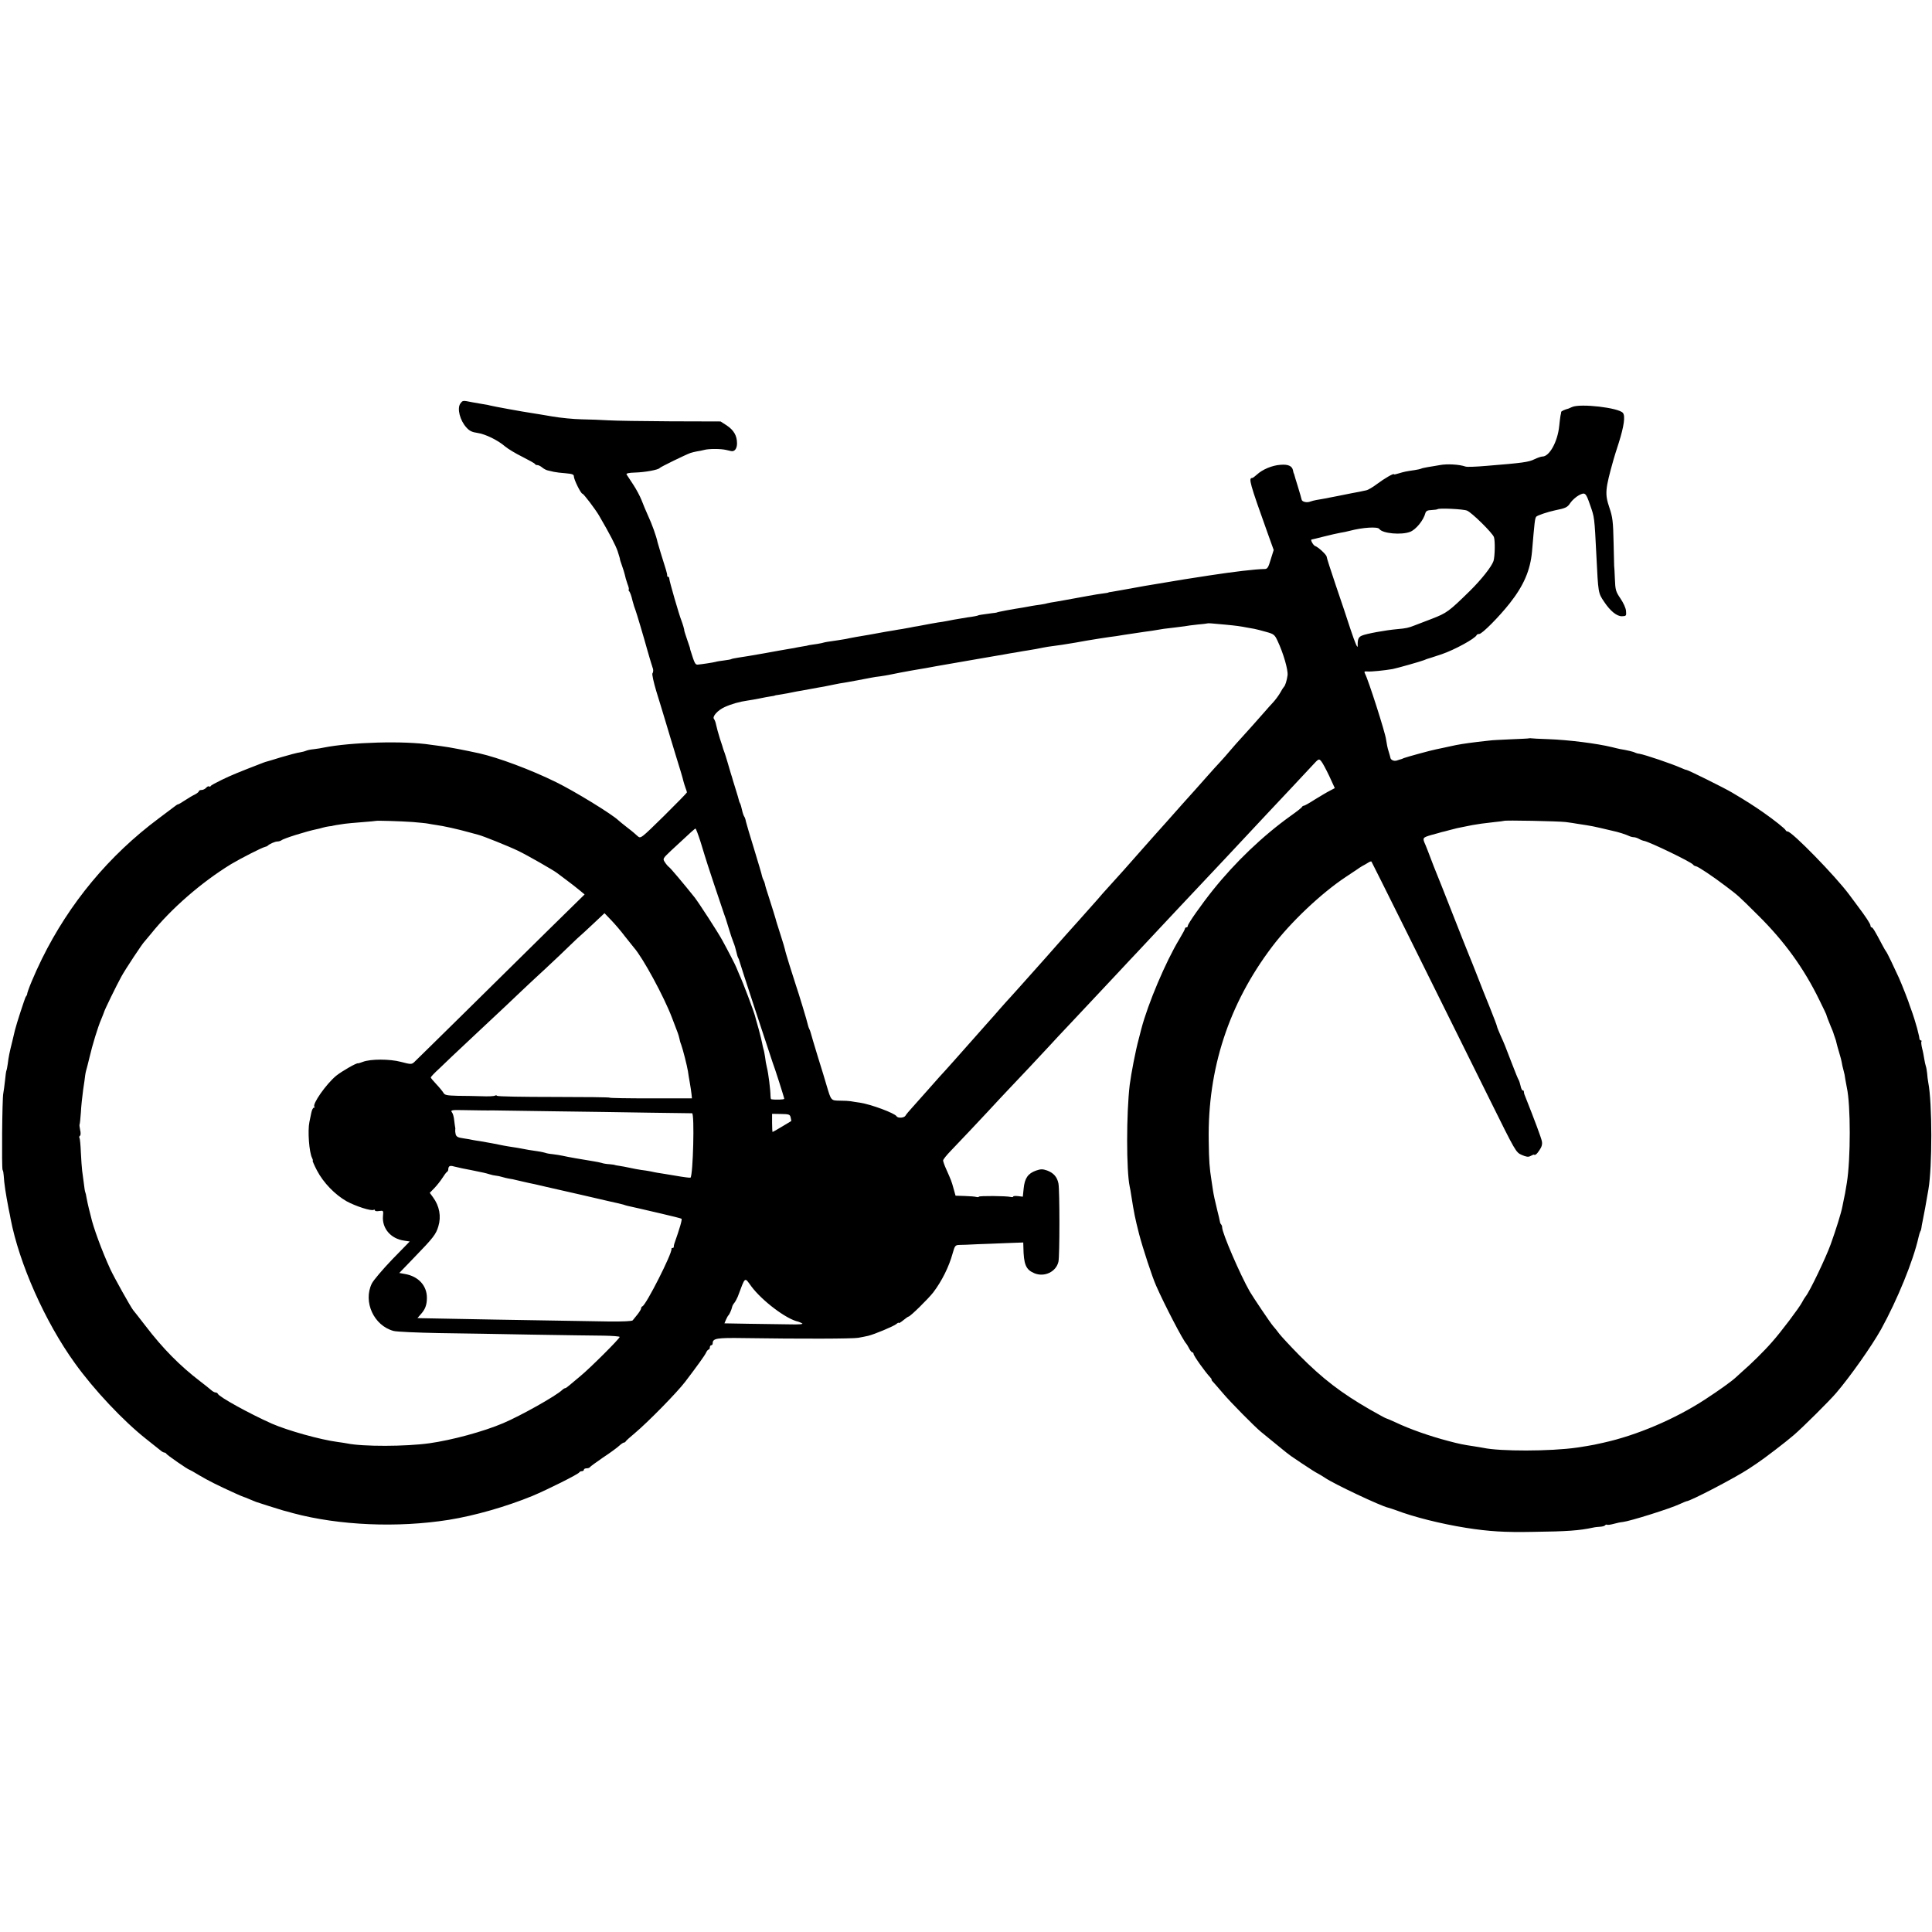
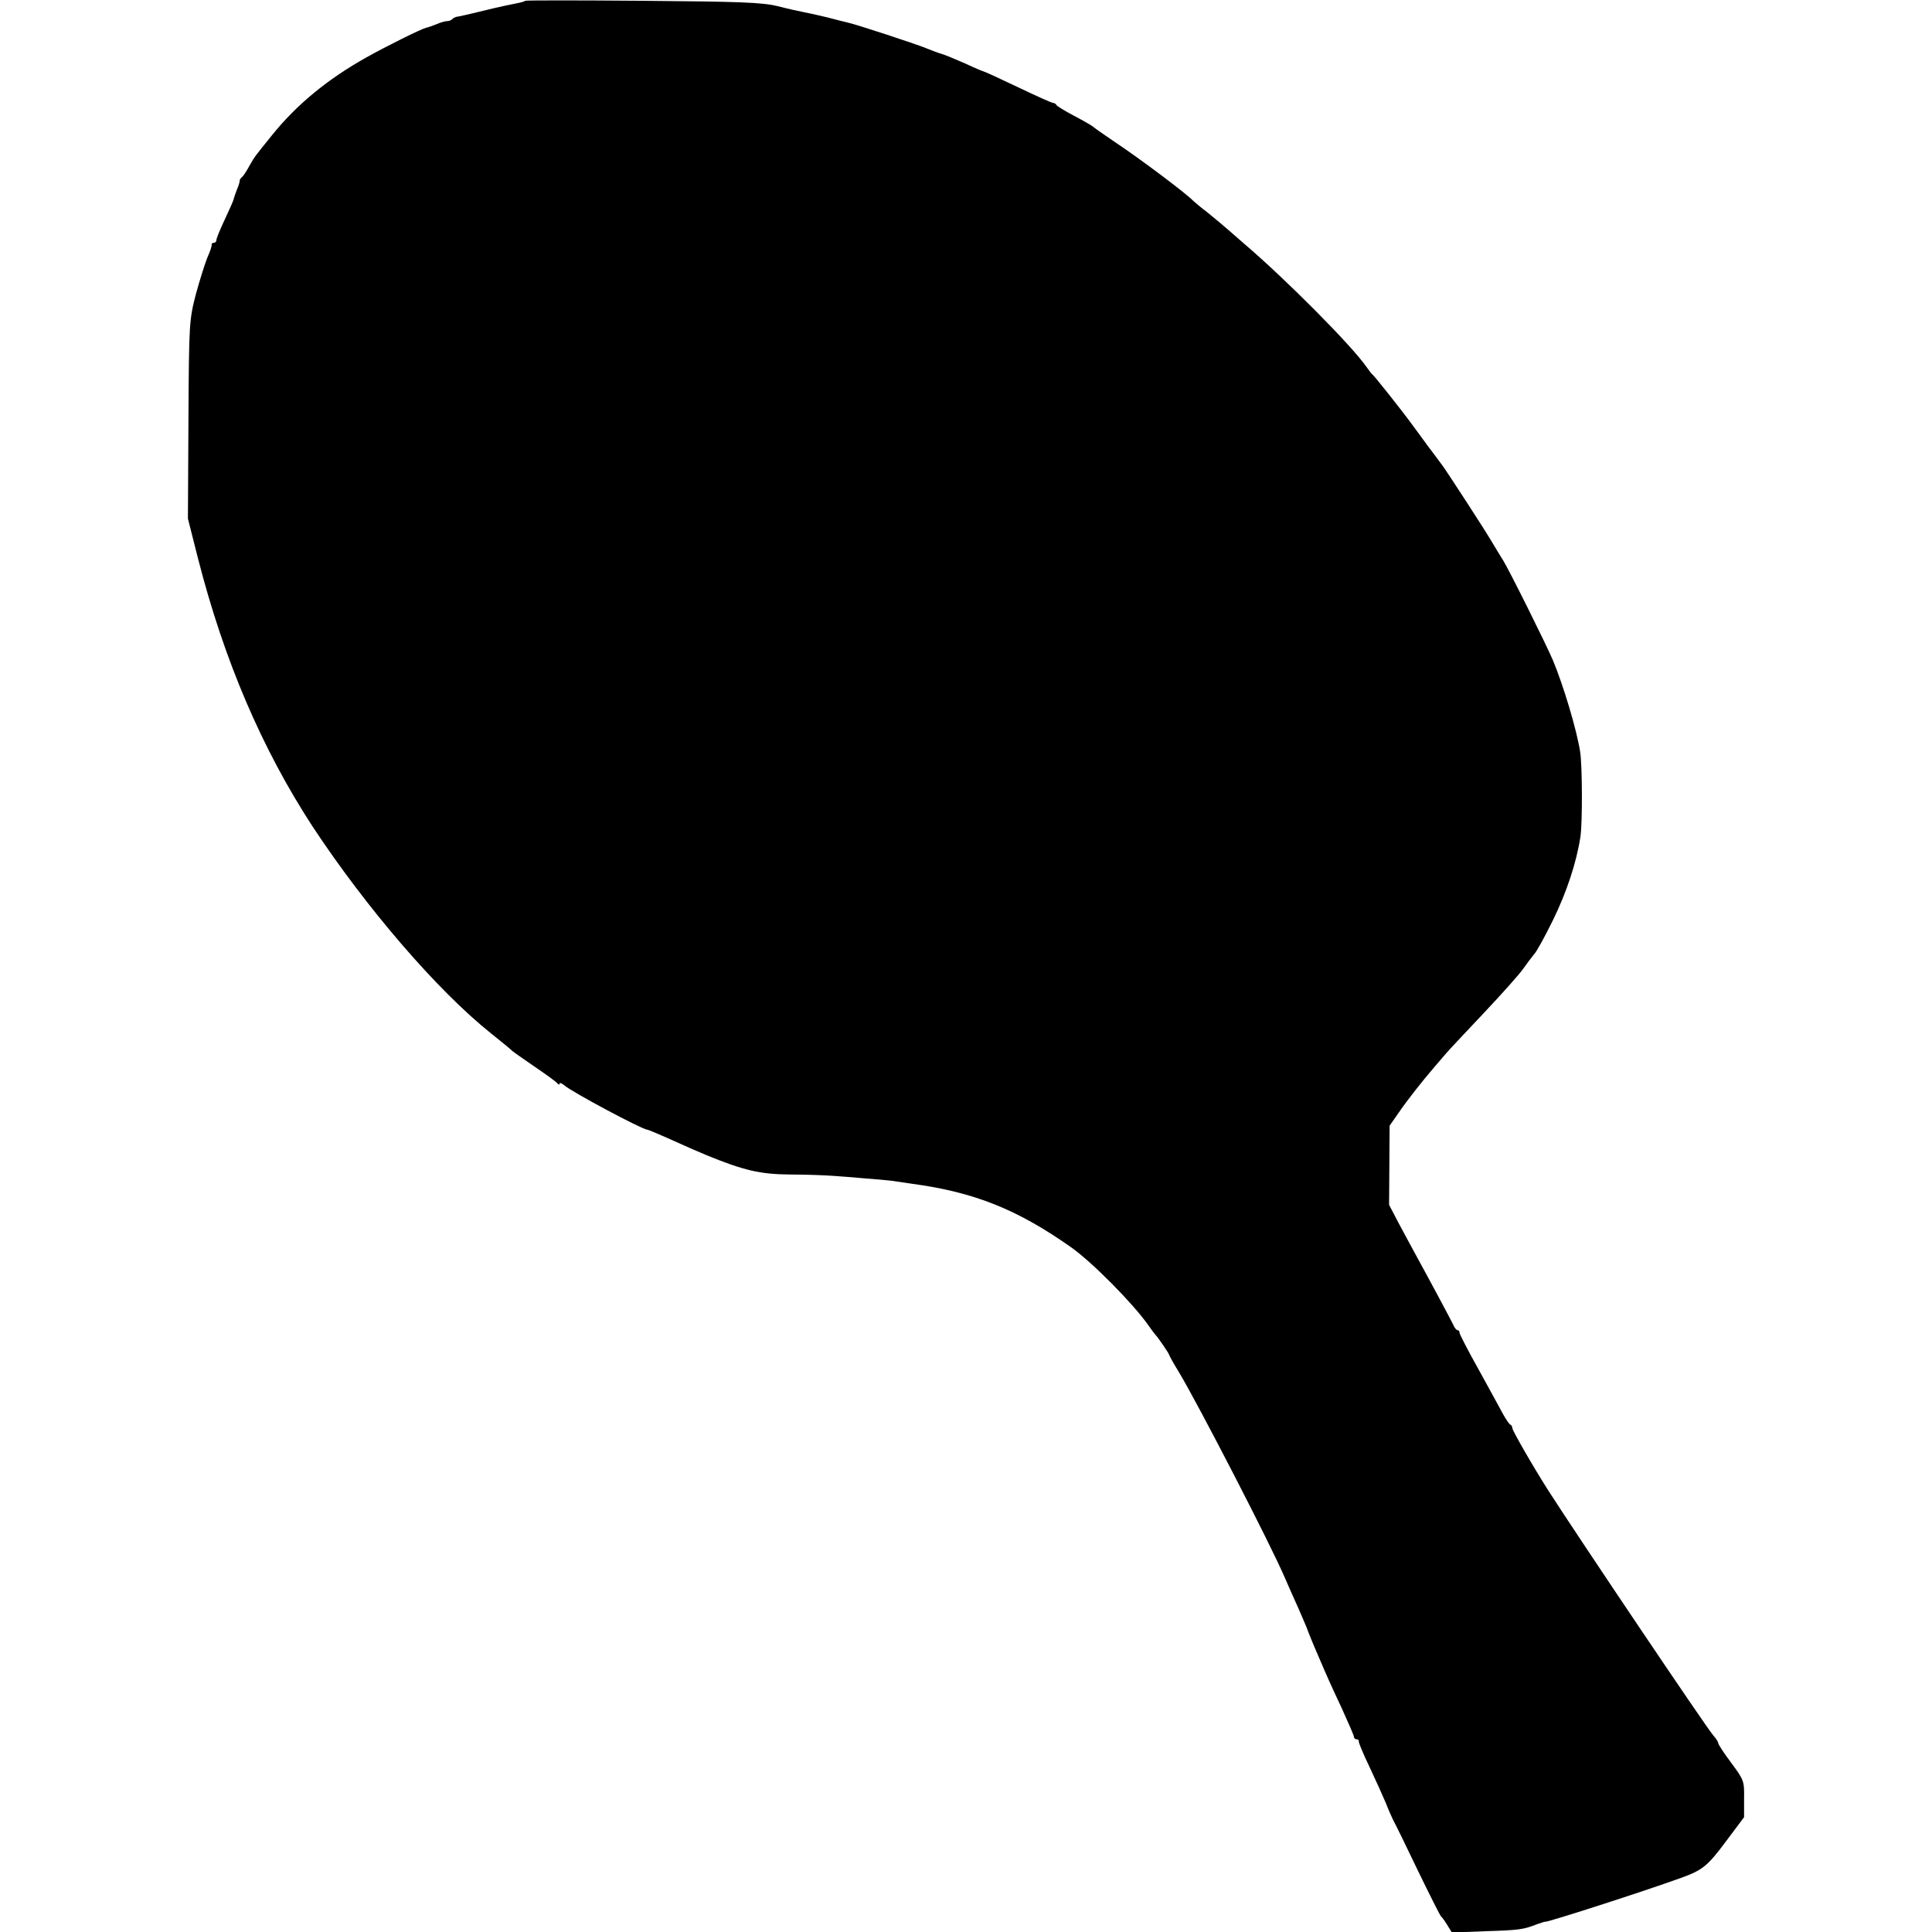
- <svg xmlns="http://www.w3.org/2000/svg" version="1" width="1800" height="1800" viewBox="0 0 1350 1350">
-   <path d="M321.6 282.1c-2.3 3.4-.2 11.7 4.3 16.6 2.1 2.4 4 3.3 7.7 3.8 5.5.8 14.2 5 19.4 9.5 1.9 1.6 7.3 4.9 12 7.2 4.7 2.4 8.7 4.6 8.8 5 .2.5 1 .8 1.8.8.7 0 2.3.8 3.3 1.7 1.1.9 2.8 1.8 3.8 2 1 .2 2.9.7 4.3 1 1.4.3 5.1.8 8.3 1 4.5.4 5.7.8 5.7 2.2 0 2.2 4.9 12.1 6 12.1.8 0 8.9 10.7 11.5 15.1 7.7 13.2 11.6 20.8 13.1 25.1.9 2.9 1.7 5.4 1.6 5.5-.1.2.6 2.2 1.4 4.5.9 2.4 1.7 5.2 2 6.4.2 1.2 1 4 1.8 6.3.9 2.2 1.3 4.1.9 4.1-.3 0-.1.6.4 1.2.6.7 1.6 3.5 2.2 6.3.7 2.7 1.7 5.9 2.2 7 .6 1.5 6 19.6 8.3 28 .1.5.9 3 1.6 5.5.8 2.5 1.4 4.8 1.6 5.2.1.5.3 1 .4 1.3.6 1.2.6 3.1-.1 4-.4.6.8 6.2 2.7 12.5 2 6.3 4.8 15.8 6.4 21 1.5 5.2 4.9 16.2 7.4 24.5 2.6 8.2 4.9 16 5.1 17.2.3 1.2 1 3.4 1.5 4.8.6 1.5 1 2.9 1 3.2 0 .3-7.3 7.8-16.1 16.5-16 15.7-16.2 15.9-18.3 14.1-1.1-1-2.3-2-2.6-2.3-.3-.3-2.5-2.1-5-4s-5.1-4.1-5.9-4.8c-4.6-4.4-30.9-20.5-43.6-26.7-17.7-8.7-40-17-53.6-20.1-10.1-2.2-20.3-4.2-26.4-5-2.2-.3-5.6-.7-7.5-1-18.5-2.9-55.8-1.8-74.9 2-1.2.3-4.3.8-6.8 1.1-2.4.2-4.9.8-5.4 1.1-.6.3-2.5.8-4.2 1.1-1.8.2-7.7 1.8-13.2 3.4-5.5 1.7-10.4 3.2-11 3.3-.5.2-1.9.6-3 1.1-16.3 6.3-21.1 8.3-27.5 11.4-4.1 2-7.7 3.9-7.8 4.4-.2.4-.7.5-1.2.2-.4-.3-1.3.2-2 1s-2.1 1.5-3.1 1.5c-1.1 0-1.9.4-1.9.8 0 .5-1.2 1.5-2.7 2.3-1.6.7-4.7 2.6-7 4.1-2.3 1.5-4.4 2.8-4.8 2.8-.3 0-1.1.4-1.8 1-.7.5-5.9 4.5-11.7 8.8-34.9 26-62.5 59.3-81.7 98.2-5.2 10.6-10.4 23-10.4 25-.1.3-.4.9-.9 1.5-.6.9-6.5 18.9-7.6 23.5-.2.8-1 4.2-1.8 7.6-2 7.9-2.6 11-3.2 15.9-.3 2.1-.7 4.2-.9 4.5-.2.4-.7 3.5-1 7.1-.4 3.5-.9 7.5-1.2 8.9-.8 3.4-1.2 52.3-.5 53.5.4.5.7 2.3.8 4 .3 5.4 1.4 12.6 3.4 23 .6 2.7 1.2 5.9 1.4 7.1 6 31.3 24.1 72.1 44.9 100.9 13.4 18.7 33.9 40.4 49.7 52.9 4.7 3.7 9.3 7.4 10.3 8.2.9.8 2.1 1.4 2.6 1.4s1.1.4 1.3.8c.3.8 15.3 11.2 16.2 11.2.2 0 3.3 1.7 6.7 3.8 6.2 3.7 13.6 7.4 25.1 12.6 3.1 1.4 5.9 2.6 6.1 2.6.3 0 2.2.8 4.3 1.7 2.2.9 4.1 1.7 4.4 1.8.3.1 4.3 1.4 9 2.9s9.2 2.9 10 3.1c.8.2 4 1 7 1.9 32 8.5 72.7 10.3 108.6 4.6 18.1-2.9 40.1-9.2 58.4-16.7 10.1-4.2 32.4-15.3 32.8-16.5.2-.4 1-.8 1.8-.8s1.4-.5 1.4-1c0-.6.9-1 1.9-1 1.1 0 2.1-.4 2.3-.8.2-.4 4.3-3.4 9.1-6.7 4.9-3.2 9.9-6.9 11.3-8.2 1.4-1.3 2.9-2.3 3.4-2.3.4 0 1-.3 1.2-.8.2-.4 3-3 6.3-5.7 9.4-7.9 29.5-28.4 35.3-36 8.3-10.9 13.7-18.4 14.5-20.2.6-1.3 1.4-2.3 1.9-2.3.4 0 .8-.7.8-1.5s.5-1.5 1-1.5c.6 0 1-.6 1-1.4 0-3.4 2.7-3.9 21.8-3.6 40.6.6 75.9.5 79.9-.2 2.2-.4 5.4-1 7-1.4 4.5-1.1 17.6-6.6 19.6-8.2.9-.8 1.7-1.2 1.7-.8 0 .4 1.4-.4 3.1-1.8 1.7-1.4 3.4-2.6 3.7-2.6 1.2 0 13.7-12.3 17.3-16.9 6-7.9 11-17.9 13.6-27.4 1.5-5.3 1.8-5.7 4.7-5.8 1.7 0 7.4-.2 12.6-.5 5.2-.2 14.6-.5 20.8-.8l11.2-.4.1 3.1c.2 12.3 1.7 15.9 7.7 18.4 7 2.9 15.2-1 16.8-8.1.9-4 .9-50 0-54.6-.9-4.6-3.4-7.4-7.9-9.1-3.2-1.1-4.4-1.1-7.9.1-5.5 2-7.8 5.3-8.5 12.4l-.6 5.8-3.3-.4c-1.9-.2-3.4-.1-3.4.3s-.8.5-1.7.3c-3-.8-22.3-.9-22.3-.2 0 .3-.8.4-1.7.2-1-.3-4.7-.6-8.2-.7l-6.4-.2-1.4-5c-1.4-5.1-1.6-5.6-5.2-13.7-1.2-2.6-2.1-5.3-2.1-5.9 0-.7 2.4-3.7 5.4-6.8 10.9-11.4 15.3-16.1 25.6-27.1 5.8-6.3 12.1-13 14-15 4.6-4.8 26.1-27.6 29.6-31.5 1.5-1.7 8.6-9.3 15.8-16.9 14.3-15.2 14-14.9 30.6-32.6 6.3-6.8 13.1-14 15-16 1.9-2.1 8.5-9 14.5-15.5 6.1-6.5 12.8-13.7 15-16 4.1-4.4 24.9-26.5 32-34 2.2-2.3 8.7-9.3 14.5-15.5 5.8-6.2 12.3-13.2 14.5-15.5 9.4-9.9 27.3-29.1 31.5-33.6 4.4-4.8 4.6-4.9 6.2-3 .9 1 3.4 5.7 5.6 10.3l3.9 8.5-3.6 1.9c-2 1-6.6 3.8-10.4 6.1-3.7 2.4-7.1 4.3-7.6 4.3s-1.1.4-1.3.8c-.1.5-3.7 3.3-7.8 6.2-19.7 14.1-38.9 32.5-54.5 52-8 10-17.5 23.5-17.5 24.9 0 .6-.4 1.1-1 1.1-.5 0-1 .4-1 .9s-1.8 3.8-3.9 7.3c-9.6 15.9-22 45.2-26.6 62.8-.2.8-1 4-1.8 7-2.2 8-5.3 24.2-6.3 32-2.4 20.1-2.4 60.1 0 71.2.3 1.3.8 4.1 1.1 6.3 1.9 12.1 2.6 15.6 5.5 27 2.5 9.5 9.1 29.8 11.9 36 5.7 13 19 38.6 21.1 40.5.3.3 1.1 1.7 1.9 3.2.8 1.6 1.8 2.8 2.3 2.8.4 0 .8.4.8 1 0 1.3 8.1 12.7 11.8 16.6.7.8 1.1 1.4.8 1.4-.3 0 .2.8 1.2 1.8.9 1 4 4.5 6.7 7.7 5.1 6.1 22.2 23.4 26.6 27 11.3 9.2 13.6 11.1 14.7 12 .7.5 2.1 1.7 3.1 2.5s2.5 1.9 3.3 2.5c.8.5 4.2 2.8 7.4 5 6.8 4.5 9.3 6.1 11.4 7.2.8.4 3 1.7 4.8 2.9 6.2 4.3 39.1 19.8 44.2 20.9.8.2 3.3 1 5.5 1.8 12.3 4.7 31.4 9.5 49 12.3 15.9 2.5 26.9 3.2 47 2.8 23.8-.3 32-.9 41.8-3 1.2-.3 3.5-.5 5-.6 1.5-.1 3-.5 3.3-1 .3-.4.9-.6 1.3-.4.4.3 2.5 0 4.7-.6 2.1-.6 5-1.2 6.4-1.3 5.1-.6 32.6-9.2 39.7-12.5 2.4-1.1 4.5-2 4.8-2 2.5 0 34-16.4 43.5-22.7 1.9-1.3 4.3-2.9 5.4-3.6 4.9-3.2 20.6-15.2 26-19.9 6.2-5.3 25-24 29.6-29.4 9.7-11.3 24.8-32.7 31.4-44.5 11.3-20.5 22.5-47.8 26.2-64.4.4-1.7.9-3.4 1.2-4 .4-.5.7-1.6.8-2.5.1-.8.4-2.9.8-4.5.6-2.6 2.8-14.6 4.1-22.4 2.7-15.7 2.7-60.5-.1-74.6-.3-1.7-.7-4.6-.8-6.5-.2-1.9-.6-4.2-.9-5-.3-.8-.8-3.1-1.1-5-.3-1.9-.9-5.3-1.5-7.4-.5-2.2-.8-4.4-.5-4.8.3-.4.1-.8-.4-.8s-.9-.6-1-1.3c0-.6-.3-1.9-.5-2.7-.2-.8-.7-2.9-1.1-4.5-.7-2.7-2.9-9.8-4.3-13.5-.3-.8-.7-2-.9-2.5-.5-2-5.4-14.5-7.5-19.2-3.4-7.5-8.3-17.7-8.9-18.3-.3-.3-1.6-2.5-2.9-5-5-9.5-6.5-12-7.3-12-.4 0-.8-.6-.8-1.3 0-1.1-3.4-6.3-9-13.7-1-1.4-3.6-4.9-5.8-7.8-9.7-13.1-40.1-44.2-43.1-44.2-.5 0-1.1-.3-1.3-.8-.4-1.1-8.2-7.3-15.8-12.6-6.2-4.3-11.4-7.7-21.9-13.9-5.2-3.1-30.6-15.7-31.6-15.7-.4 0-2.1-.6-3.8-1.4-6.8-3-25.4-9.3-29.2-9.9-1.1-.1-2.4-.5-3-.8-.9-.6-5.6-1.7-10.5-2.5-.8-.2-3.3-.7-5.5-1.3-10.6-2.6-30.5-5.1-44.5-5.6-6.3-.2-11.7-.5-12-.6-.3-.1-.9-.1-1.5 0-.5.2-6.3.4-13 .7-6.6.3-13.3.6-15 .9-1.6.2-5.2.6-8 .9-8.9 1.1-13.5 1.8-19.2 3.1-3 .7-6.1 1.3-9.8 2.1-3.7.7-20.4 5.3-22.5 6.1-.8.4-1.7.7-2 .8-.3 0-1.6.5-2.9.9-2.1.7-4.5-.4-4.6-2.2-.1-.4-.6-2.3-1.2-4.2-.7-1.9-1.4-5.7-1.8-8.4-.5-4.5-12.4-41.7-14.7-45.9-.7-1.5-.5-1.7 1.9-1.5 2.6.2 11.6-.7 17.4-1.7 3.1-.6 19.7-5.3 21.9-6.2.8-.3 1.7-.7 2-.8.3 0 5-1.6 10.5-3.4 8.8-3 23.3-10.9 24.3-13.3.2-.5 1-.8 1.8-.8 2 0 13.8-11.9 21.3-21.4 9.8-12.4 14.4-23.1 15.6-36.1 1.8-21.1 2-23 2.9-24.4.6-.9 8-3.4 13.2-4.5 7.5-1.5 8.7-2.1 10.7-5.2 1.2-1.8 3.9-4.2 5.9-5.3 4.4-2.3 4.9-1.9 7.8 6.5 3.2 9.1 3.1 8.2 4.5 35.9 1.3 26 1.2 25.8 5.4 32 4.3 6.5 8.9 10.2 12.5 10.1 2.9-.1 3.1-.3 2.8-3.6-.1-2-1.8-5.7-3.9-8.8-3.3-4.9-3.6-5.9-3.9-14-.2-4.8-.4-8.7-.5-8.7 0 0-.2-7.5-.4-16.6-.3-14.6-.7-17.6-2.9-24.1-3.3-9.8-3-12.8 2.9-33.8.2-.8 1.8-6 3.6-11.5 3.7-11.7 4.7-18.9 2.9-21-3-3.6-29.6-6.7-35.5-4.1-1.1.5-2.2 1-2.5 1.1-2.7.7-5 1.8-5.1 2.3 0 .4-.2 1.6-.5 2.7-.2 1.1-.6 4.4-.9 7.3-1.1 10.8-6.8 21.2-11.7 21.2-1 0-3.5.9-5.6 1.9-3.9 2-8.5 2.6-33.2 4.6-8.2.7-14 .9-15 .5-4.3-1.5-12.9-2-18-1-2.5.4-6.2 1.1-8.4 1.4-2.1.4-4.2.8-4.6 1.1-.4.2-2.5.7-4.6 1-5.7.8-7.5 1.2-11.1 2.3-1.8.6-3.3.9-3.3.6 0-.9-6.6 2.9-11.8 6.8-2.9 2.2-6.3 4.2-7.5 4.4-1.2.3-3.3.7-4.7 1-1.4.2-8.3 1.6-15.3 3-7.1 1.4-13.8 2.7-15 2.8-1.2.2-3 .7-3.9 1-2.5 1.1-6.1.3-6.3-1.4-.2-.8-1.3-4.9-2.6-9s-2.4-7.8-2.5-8.3c-.1-.4-.2-.8-.4-1-.1-.1-.3-1-.5-2-.6-3.1-3.4-4.4-8.9-3.9-5.7.4-12.4 3.2-16.3 6.8-1.4 1.3-2.9 2.4-3.3 2.4-2.7 0-1.9 3.2 10.9 38.9l4.1 11.4-2.1 6.7c-1.6 5.5-2.3 6.6-4.2 6.6-6.7.1-21.7 1.9-38.7 4.5-3.6.6-7.6 1.2-9 1.4-5 .7-12 1.9-18 2.9-3.9.7-14.2 2.4-18 3-3.6.6-5.1.9-15.5 2.8-3.3.6-6.9 1.2-8 1.4-1.1.1-2 .3-2 .4 0 .2-1 .3-8 1.3-2.2.4-8.7 1.5-14.5 2.6-5.8 1.1-12.3 2.2-14.5 2.6-2.2.3-4.7.8-5.5 1-.8.3-3.1.7-5 1-1.9.2-4.6.7-6 .9-1.4.3-4.1.8-6 1.1-7.3 1.1-18.5 3.2-18.5 3.5 0 .1-1.6.3-3.5.5-5.2.7-9.5 1.3-9.5 1.5 0 .2-3.4.9-7.5 1.4-1.9.3-6.2 1-9.5 1.6-3.3.7-6.9 1.3-8 1.5-1.1.1-4.7.7-8 1.3-3.3.6-7.3 1.4-9 1.7-1.6.2-4.1.7-5.5 1-1.4.3-3.8.7-5.5 1-1.6.2-4.3.7-6 1-1.6.3-4.3.7-6 1-1.6.3-4.1.7-5.5 1-1.4.3-3.8.7-5.5 1-4.1.6-15.1 2.6-16.5 3-.5.1-10.4 1.7-13 2-.8.1-2.6.5-4 .9-1.4.3-4.1.8-6 1-1.9.3-3.5.5-3.5.6 0 .1-1.1.3-2.5.5s-3.5.6-4.6.8c-1.2.3-3.9.8-6 1.1-2.2.4-10 1.7-17.4 3.1-7.4 1.3-15.5 2.7-18 3-2.4.4-4.7.8-5.1 1.1-.3.2-2.6.6-5 .9-2.4.3-5.1.7-5.9 1-1.9.5-9.9 1.7-12.4 1.9-1.8.1-2.2-.6-5.2-10.2-.2-.7-.3-1.3-.3-1.5 0-.1-1-2.9-2.1-6.2-1.1-3.3-2-6-1.9-6 .3 0-1.1-4.7-2-7-1.5-3.6-8.4-27.5-8.4-29 0-.8-.4-1.5-.9-1.5-.4 0-.7-.3-.6-.8.1-.4-.3-2.3-.9-4.2-2.2-6.8-5.4-17.5-5.8-19-.9-4.4-4.1-13.2-6.6-18.5-1.5-3.3-3.6-8.3-4.6-11-1.1-2.8-3.7-7.7-5.9-11s-4.3-6.5-4.6-7c-.4-.7 1.6-1.2 6-1.3 6.9-.2 16.3-1.9 17.2-3.2.5-.7 17.9-9.2 21.5-10.5 1.1-.4 3.1-.8 4.5-1.1 1.4-.2 3.6-.6 5-1 3.2-.9 11.6-.9 15.4 0 1.6.4 3.1.7 3.5.8 2.4.5 4.1-1.7 4.1-5.4 0-5.4-2.3-9.3-7.3-12.6l-4.2-2.7-35-.1c-19.2-.1-38.8-.4-43.5-.7-4.7-.3-13-.6-18.6-.7-5.5-.1-14.7-1-20.5-2-5.7-1-12-2-13.9-2.3-6.9-1-27.5-4.8-29.3-5.3-1-.3-3-.7-4.5-.9-1.5-.2-5.1-.9-8.1-1.4-7-1.4-6.7-1.4-8.5 1zm703.5 74.7c3.3 1.3 17.8 15.6 18.8 18.5.9 2.7.7 13.3-.3 16.7-1.3 3.9-8.3 12.8-16.6 21-14.7 14.4-16 15.3-26.5 19.4-5.5 2.1-10.9 4.2-12 4.6-4.2 1.7-6.2 2.1-12 2.6-8.1.7-22 3.2-25 4.6-2.3 1-2.9 2.7-2.8 6.7.2 3.2-1.7-1.2-5.1-11.4-1.9-6.1-6.5-19.6-10.1-30.2-3.6-10.6-6.5-19.7-6.5-20.3 0-1.3-5.9-6.8-8.1-7.5-1.3-.5-3.5-4.5-2.4-4.5.1 0 4-.9 8.6-2.1 4.6-1.2 9.8-2.3 11.4-2.6 1.7-.2 4.7-.9 6.7-1.4 9.1-2.4 19.5-3 20.6-1.3 2.1 3.2 15.5 4.4 21.6 2 4-1.6 9.3-8 10.6-13.1.5-1.5 1.5-2 4.3-2.1 2.1-.1 4-.4 4.2-.6.9-.9 18.1-.1 20.6 1zm-168.6 79.7c7.4.7 10.2 1.1 14.8 2 1.5.3 3.8.7 5.1.9 1.2.2 5 1.2 8.2 2.1 5.5 1.5 6.1 2 8.1 6.3 4.1 8.7 7.4 20.2 7 24-.5 3.7-1.6 7.3-2.6 8.2-.3.3-1.5 2.1-2.5 4-1.1 1.9-3.4 5.1-5.2 7-1.8 1.9-4.1 4.5-5.2 5.8-4 4.6-14.8 16.7-17.5 19.6-1.5 1.6-4.6 5.1-6.8 7.7-2.2 2.6-5.4 6.3-7.2 8.2-1.8 1.9-5.7 6.2-8.7 9.6-7.5 8.5-9.4 10.6-17.5 19.6-3.8 4.3-8.8 9.9-11 12.4-2.2 2.5-6.4 7.2-9.4 10.5-3 3.4-6.8 7.7-8.5 9.6-6 6.9-19.1 21.6-23.2 26-2.3 2.5-5.7 6.3-7.5 8.5-1.9 2.2-3.7 4.2-4 4.5-.3.3-4.3 4.8-8.9 10-4.7 5.2-8.9 10-9.5 10.6-.5.6-3.3 3.7-6.2 7-2.8 3.2-6.2 7.1-7.5 8.5-3.7 4.2-8.7 9.7-18.2 20.4-4.9 5.5-9.2 10.2-9.5 10.5-.3.3-2.1 2.3-4 4.5s-6.6 7.6-10.5 11.9c-3.9 4.4-8.1 9.1-9.3 10.5-6.8 7.7-20.1 22.7-22.8 25.5-1.1 1.2-4.9 5.5-8.5 9.6-3.6 4.1-8.3 9.4-10.5 11.8-2.2 2.4-4.4 5-4.8 5.8-.9 1.6-5.3 1.9-6.2.4-1.4-2.2-17.8-8.3-25.6-9.5-2.4-.3-5.3-.8-6.4-1-1.1-.2-4.5-.4-7.6-.4-6.3-.1-6.1.1-9.3-10.6-.8-2.8-3.5-11.8-6.1-20-2.5-8.3-4.8-15.8-5-16.8-.2-.9-.7-2.2-1-2.7-.3-.5-.8-1.9-1-2.9-.3-1.9-6.6-22.6-8.5-28.1-2-6-7.5-23.6-7.5-24.5-.1-.6-1.4-5.1-3-10-1.6-5-2.9-9.2-3-9.5-.1-.8-3.5-11.7-5.7-18.5-1.1-3.3-2.2-6.8-2.3-7.8-.2-.9-.7-2.2-1-2.7-.3-.5-.8-1.8-1-2.7-.1-1-2.7-9.5-5.5-18.8-2.9-9.4-5.5-18.1-5.8-19.5-.2-1.4-.8-3-1.2-3.5-.4-.6-1.1-2.6-1.5-4.5-.4-1.9-1-4-1.3-4.5-.4-.6-.7-1.5-.8-2-.1-.6-1.2-4.4-2.5-8.5s-2.4-7.8-2.5-8.3c-.1-.4-.3-.9-.4-1.2-.1-.3-.3-.8-.4-1.3-.8-2.8-3.8-13-4.3-14.2-.3-.8-.7-2-.9-2.5-.1-.6-1.2-3.9-2.4-7.5-1.1-3.6-2.3-7.9-2.6-9.5-.3-1.7-1-3.5-1.5-4.1-1.4-1.7 2.6-6.1 7.4-8.3 4.8-2.2 10.5-3.8 16.2-4.6 2.2-.3 6-1 8.5-1.5s5.9-1.2 7.5-1.4c1.7-.2 3-.5 3-.6 0-.1.9-.3 2-.4 3.8-.6 10-1.7 11.5-2.1.8-.2 3.1-.6 5-.9 1.9-.3 4.6-.8 6-1.1 1.4-.3 4.1-.8 6-1.1 1.9-.3 5.3-.9 7.5-1.4 2.2-.5 5.6-1.1 7.5-1.5 1.9-.3 4.6-.7 6-1 1.4-.3 3.9-.7 5.5-1 2.9-.5 5.5-1 10.5-2 1.4-.3 4.1-.7 6-.9 1.9-.3 4.6-.7 6-1 1.4-.3 5-1 8-1.6 3-.6 6.5-1.2 7.6-1.4 1.2-.2 3.8-.7 5.8-1 1.9-.3 7.3-1.2 11.8-2.1 11.8-2.1 25.9-4.5 28.8-5 1.4-.2 6.3-1.1 11-1.9 4.7-.8 10.1-1.7 12-2.1 1.9-.3 4.6-.7 6-1 1.4-.3 4.1-.7 6-1 4.3-.7 7.8-1.3 11-2 1.4-.3 4.5-.8 7-1.1 5.9-.8 6.7-.9 12-1.8 2.5-.4 5.6-.9 7-1.2 1.4-.2 3.4-.6 4.5-.8 2.1-.4 16-2.6 20.4-3.1 1.4-.2 4-.6 5.6-.9 4.7-.7 10.7-1.6 14-2.1 2.8-.3 7.2-1 13.7-2.1 1.5-.2 4.9-.6 7.5-.9 2.6-.3 5.8-.7 7.1-.9 1.3-.3 5.3-.8 9-1.2 3.7-.3 6.8-.7 6.9-.8.3-.2 2.6-.1 12.8.9zm-568 137.9c4.4.4 9.1.8 10.5 1.1 1.4.3 4.1.7 6 1 4.6.6 15 2.9 22.5 5 3.3.9 6.5 1.8 7 1.9 3.4.9 21.1 8 27.5 11.1 6.1 2.9 25.2 13.8 27.5 15.7.5.4 3.3 2.5 6 4.5 5.4 4.1 5.6 4.2 10 7.8l3 2.5-26.5 26c-14.6 14.4-41 40.4-58.6 57.8-17.7 17.4-33 32.5-34 33.4-1.8 1.6-2.4 1.6-9.2-.2-7.9-2.1-21.3-2.1-26.7 0-1.6.6-3.1 1.1-3.3 1-.9-.5-11.3 5.5-15.3 8.7-7 5.8-16.9 19.9-15.2 21.7.4.3.2.6-.4.6-.6 0-1.4 1.7-1.8 3.7-.4 2.1-1 4.9-1.3 6.3-1.3 6.1-.2 21.3 1.9 25.2.5 1 .7 1.8.4 1.8-.3 0 1 3.1 3 6.9 4.5 8.6 12.6 16.9 20.7 21.5 6.4 3.5 17.3 7 18.9 6 .5-.3.9-.1.9.4s1.3.7 3 .4c2.9-.4 3-.3 2.6 3.6-.7 8.6 5.5 15.8 14.8 17.1l3.9.6-12.2 12.5c-6.6 6.9-13.1 14.5-14.3 16.9-6.2 12.7 1.4 29.4 15.2 33.1 2.1.6 16.4 1.2 31.7 1.5 15.3.2 44.9.7 65.8 1.1 20.9.3 43.1.7 49.3.7 6.1.1 11.2.5 11.2.9 0 1.2-20.8 21.9-27.5 27.4-3.3 2.7-6.8 5.7-7.9 6.6-1.1 1-2.3 1.8-2.7 1.8-.4 0-1.4.6-2.1 1.3-4.3 4.1-28.8 17.9-41.3 23.2-13.9 5.9-35.8 11.8-51.5 14-16.5 2.3-46.5 2.4-57.5.1-1.1-.2-4-.7-6.5-1-12.2-1.6-35-8-46-12.8-15.3-6.8-37-18.7-37.8-20.9-.2-.5-.9-.9-1.6-.9-.7 0-2.1-.8-3.2-1.8-1-.9-4.4-3.6-7.4-5.9-14.4-11-26.2-23-38.3-38.8-4.3-5.5-8.1-10.5-8.7-11.1-1.9-2.5-13.1-22.5-15.9-28.5-5.9-12.8-12.1-29.8-13.6-36.9-.2-.8-.8-3.3-1.4-5.5-.5-2.2-1.3-5.5-1.6-7.4-.3-1.9-.7-3.7-.9-4-.2-.3-.7-3.1-1-6.1-.4-3-.9-7.1-1.2-9-.2-1.9-.7-7.7-.9-12.8-.2-5-.6-9.6-1-10.1-.3-.5-.1-1.2.4-1.5.5-.3.6-2.1.1-4-.4-1.9-.6-3.7-.4-3.9.2-.2.6-3.9.9-8.2.2-4.4 1-11.5 1.6-16 .7-4.4 1.3-8.9 1.4-10 .1-1.1.5-2.7.7-3.5.3-.8 1.3-4.9 2.3-9 2.1-9 5.9-21.4 8.2-26.7.9-2.1 1.7-4.3 1.9-4.8.2-1.4 8.8-18.9 12.2-25.1 2.7-5 14.9-23.4 16.1-24.4.3-.3 2.4-2.8 4.6-5.5 14.1-17.6 35.4-36.1 56-48.7 6.7-4 21.4-11.5 23.6-12 .8-.2 1.6-.5 1.9-.8 1.3-1.3 5.2-3 6.8-3 1 0 2.2-.4 2.8-.8 1.4-1.3 17.8-6.4 24.7-7.8 1-.2 2.8-.6 4-1 1.2-.4 3.3-.8 4.7-1 1.4-.1 2.5-.3 2.5-.4 0-.1 3.5-.7 8.5-1.4 1.4-.2 6.8-.7 12-1.1 5.2-.4 9.6-.8 9.7-.9.4-.3 17.5.2 25.8.8zm805.5 0c3 .4 6.6.9 8 1.2 1.4.2 4.3.7 6.5 1 2.2.3 6.7 1.2 10 2s7.1 1.7 8.5 2c3.5.7 9.2 2.5 11.2 3.5 1 .5 2.5.9 3.4.9.8 0 2.5.5 3.7 1.2 1.2.7 2.8 1.3 3.6 1.4 3.8.7 33.1 14.8 34.2 16.6.3.5 1.2 1 2 1.1 1.6.3 11.7 7 20.9 14 8.9 6.8 8 5.9 22.5 20.3 18.4 18.2 32 37 42.8 59.2 2.5 5.1 4.7 9.6 4.8 10 .2 1 1.4 4.1 3.2 8.5.9 2 1.7 4.1 1.8 4.5.1.4.5 1.7 1 3 .5 1.2 1.1 3.3 1.3 4.5.3 1.2 1 3.8 1.6 5.7 1.1 3.6 1.7 5.8 2.4 9.8.3 1.2.7 3 1 4 .3.9.8 3.3 1 5.2.3 1.9.8 4.6 1.1 6 2.7 12.2 2.7 49.7 0 66.5-1.1 6.7-1.5 9.1-2.1 11.5-.3 1.4-.7 3.6-1 5-.8 4.4-4.5 16.2-8.2 26.5-3.4 9.4-14.7 33.1-17.5 36.4-.7.9-1.8 2.7-2.5 4.1-1.9 3.7-14.9 21-21.2 28-5.4 6.2-14.7 15.3-20.5 20.3-1.6 1.5-3.7 3.3-4.5 4.1-3.1 2.9-11.8 9.1-21.6 15.5-21 13.7-47.8 25.1-71 30.2-3.2.7-6.1 1.3-6.4 1.4-1.4.3-8.9 1.6-12 2-18.7 2.7-54 2.7-65.5.2-1.1-.2-4.1-.7-6.6-1.1-7.4-1.1-10-1.6-17.9-3.7-13.3-3.5-26.9-8.3-36.8-13-3.5-1.6-6.5-2.9-6.8-2.9-.3 0-5.4-2.8-11.2-6.1-20.1-11.6-32.9-21.4-49.2-37.8-6.3-6.4-12.6-13.2-14-15-1.4-1.9-3.3-4.3-4.4-5.5-1.8-2-13.9-20-16.3-24.1-6.7-11.7-19.3-40.9-19.3-44.8 0-.7-.3-1.7-.7-2.1-.4-.3-.8-1.3-.9-2.1-.1-.8-.9-4.2-1.8-7.7-1.7-6.9-2.6-11.1-3.1-14.5-.2-1.3-.6-4-.9-6-1.5-9.5-1.8-13.8-2-28.3-.8-50.1 14-95.5 44.3-135.5 13-17.2 34.5-37.5 51.6-48.8l8.1-5.4c.5-.4 2-1.4 3.2-2.1 1.2-.6 3.1-1.7 4.2-2.4 1-.7 2.1-1 2.3-.8.4.5 38 76.1 82.9 166.8 17.8 35.9 18 36.4 22.1 38.2 3.2 1.4 4.6 1.6 6.1.8 1.2-.6 2.2-1.1 2.4-1 .9.6 2-.2 3.9-3.1 1.6-2.3 2.1-4.1 1.7-6.2-.4-2.3-5.1-14.9-11.9-32-.5-1.1-.7-2.3-.7-2.8.1-.4-.2-.7-.7-.7-.5 0-1.3-1.5-1.6-3.3-.4-1.7-1-3.7-1.4-4.2-.4-.6-2.4-5.5-4.5-11-5.4-14-5.1-13.4-8-19.8-1.4-3.2-2.6-6.1-2.6-6.6 0-.4-2.2-6.2-4.8-12.7-2.7-6.6-6.8-16.9-9.1-22.9-2.4-6.1-4.9-12.4-5.6-14-.7-1.7-5.9-14.7-11.5-29s-10.8-27.4-11.5-29c-.7-1.7-2.5-6.2-3.9-10-1.5-3.9-3-7.9-3.5-9-2.3-5.1-2.2-5.2 4.2-7.1 3.4-.9 6.7-1.8 7.2-2 .6-.1 3-.7 5.5-1.4 4.4-1.2 5.8-1.5 11-2.5 1.4-.3 3.6-.7 5-1 3.2-.6 8.1-1.3 15.5-2.1 3.3-.3 6.1-.7 6.3-.8.5-.6 38.1.2 43.2.8zm-604.5 13.8c1.6 5.1 2.9 9.5 3 9.8.2 1.2 12.7 38.7 13.4 40.5.5 1.1 1.9 5.4 3.1 9.5 1.2 4.1 2.8 8.8 3.5 10.5.7 1.6 1.6 4.6 2 6.5.4 1.9 1 3.9 1.4 4.5.3.5.6 1.2.6 1.5.1.9 22.6 69.4 23.4 71.5 1.2 2.9 8.1 24.5 8.1 25.3 0 .6-6.3.8-9.1.3-.3-.1-.5-1.1-.5-2.4 0-3.8-1.5-16-2.5-19.7-.5-2-1.1-5.3-1.3-7.4-.3-2.1-.8-4.7-1.2-5.8-.3-1.1-.7-3-.9-4.1-.2-1.2-1.3-5.6-2.4-9.7-1.2-4.1-2.3-8.2-2.5-9-1-3.7-8.2-23-11-29-1.1-2.5-2-4.7-2.1-5-.1-.7-6.1-12.3-9.8-19-3.1-5.7-16.1-25.7-19.3-29.9-8-10-17-20.7-18-21.3-.6-.4-1.9-1.9-2.8-3.3-1.6-2.5-1.6-2.5 4.5-8.3 14.5-13.5 16.4-15.2 16.9-15.2.3 0 1.9 4.2 3.5 9.2zm-52.9 66c2.7 3.4 5.6 7 6.4 8 6.2 7 20.9 34.1 26.5 48.8 1.8 4.7 3.6 9.4 4 10.5.4 1.1 1 2.9 1.2 4 .2 1.1.7 3.1 1.3 4.5 1.2 3.3 4.1 14.7 4.7 18.5.2 1.6.8 5.2 1.3 8 .5 2.7 1 6.3 1.2 8l.3 3h-28.7c-15.9 0-28.8-.2-28.8-.5s-17.6-.5-39.1-.5-39.3-.3-39.6-.8c-.2-.4-.9-.4-1.5-.1-.6.4-4.7.6-9.2.4-4.4-.1-12.1-.3-16.9-.3-7.7-.2-9-.5-9.9-2.2-.7-1.1-2.9-3.8-5-6s-3.8-4.3-3.8-4.6c0-.4 2.5-3.1 5.7-6 3.1-3 7.3-7 9.3-8.9 2-1.9 9.4-8.9 16.5-15.5 17-15.9 26.7-25 32.4-30.5 2.6-2.5 9.8-9.2 16.1-15 6.2-5.8 14.2-13.3 17.7-16.8 3.5-3.4 6.5-6.2 6.6-6.2.1 0 4-3.6 8.7-8l8.4-7.9 4.7 4.9c2.6 2.7 6.9 7.7 9.5 11.2zM336.5 775.9c3.3 0 6.7.1 7.5 0 .8 0 19.5.3 41.5.6s52.8.7 68.5 1c15.7.2 29 .4 29.6.4 1.8.1.7 43.2-1.1 45-.3.2-5.1-.4-10.7-1.4-5.7-.9-11.2-1.9-12.3-2-1.1-.2-3.3-.6-5-1-1.6-.3-4.6-.8-6.5-1-1.9-.3-5.5-.9-8-1.5-2.5-.5-5.8-1.2-7.5-1.4-1.6-.2-3-.5-3-.6 0-.1-1.6-.3-3.6-.5-2-.1-4.5-.5-5.5-.9-1-.3-3.5-.8-5.4-1.1-9.8-1.6-17.4-2.9-21.9-3.9-1.2-.3-4.3-.8-6.8-1.1-2.4-.2-4.8-.7-5.1-.9-.4-.2-2.8-.7-5.2-1.1-5.2-.7-8.5-1.3-12-2-1.4-.3-4.1-.7-6-1-1.9-.3-4.6-.7-6-1-3-.7-12.3-2.4-16.5-3.1-1.6-.2-3.9-.6-5-.8-1.1-.3-4.1-.8-6.8-1.2-3.7-.5-4.8-1.1-5.3-2.8-.3-1.2-.4-2.6-.3-3.2.1-.5.1-1.1 0-1.4-.1-.3-.4-2.5-.7-4.9-.2-2.4-.9-5-1.5-5.7-1.4-1.7-.2-1.9 7.8-1.7 3.8.1 9.5.2 12.8.2zm216 5c.3 1.3.5 2.4.3 2.5-.2.1-3.1 1.9-6.5 3.9-3.3 2-6.3 3.7-6.5 3.7-.1 0-.3-2.8-.3-6.3v-6.4l6.2.1c5.7.1 6.3.3 6.8 2.5zM323 816.4c2.3.4 9.1 1.8 14.8 3 1.3.3 3.3.8 4.5 1.2 1.2.4 3.1.8 4.2.9 1.1.1 3.1.5 4.3.9 1.3.4 3.4.9 4.5 1.1 1.2.1 4.5.8 7.2 1.5 2.8.6 5.9 1.3 7 1.6 1.1.2 6.8 1.4 12.5 2.8 10 2.2 40.2 9.2 44.5 10.2 1.1.3 3.1.7 4.5 1 1.4.3 3.4.8 4.5 1.1 1.1.4 2.5.8 3 .9 4.1.9 6.3 1.4 8 1.8 1.1.2 8.1 1.9 15.5 3.6 7.4 1.7 13.7 3.3 14.2 3.6.6.4-1.2 6.7-5 17.4-.3.8-.4 1.8-.4 2.2.1.5-.3.8-.8.8s-.9.3-.8.7c.6 3-17.7 39.1-20.3 40.1-.5.2-.9.8-.9 1.4 0 .6-1.1 2.4-2.5 4.2-1.4 1.7-2.9 3.6-3.4 4.2-.5.6-6.5.9-16.7.8-43.9-.7-125.9-2.1-131.3-2.3l-2.4-.1 2-2.3c3.4-3.6 4.6-6.8 4.6-11.9 0-8.5-6-15-15.4-16.6l-3.9-.7 10.6-11c13.2-13.6 15.1-16.1 16.7-21.6 2.1-6.9.8-14.2-3.8-20.4l-2.2-3 3.4-3.5c1.8-1.9 4.3-5.1 5.5-7 1.2-1.9 2.6-3.8 3.1-4.1.5-.3.9-1 .9-1.5.1-2.7 1.1-3.2 4.1-2.3 1.8.4 4.3 1 5.7 1.3zM525.1 899c7.5 10 24.4 22.8 32.6 24.5.6.2 1.9.7 2.8 1.2 1.1.6-2.1.9-9.2.7-5.9-.1-18.5-.3-28-.4l-17.1-.3 1.1-2.6c.6-1.4 1.4-2.8 1.8-3.1.6-.6 2.1-3.9 2.5-5.8.1-.7.8-2 1.6-2.9.7-.9 1.7-2.8 2.3-4.2 5.5-14.6 4.6-13.9 9.6-7.1z" />
+ <svg xmlns="http://www.w3.org/2000/svg" version="1" width="976" height="976" viewBox="0 0 732 732">
+   <path d="M199 .3c-.3.3-1.8.7-3.5 1-1.6.3-7.3 1.5-12.5 2.8-5.2 1.3-9.8 2.3-10.2 2.3-.3.1-1 .4-1.4.8-.4.5-1.3.8-2 .8s-2.5.5-4.1 1.2c-1.5.6-3.2 1.2-3.8 1.3-2 .5-14.9 6.9-22.6 11.2-14.8 8.3-26.5 17.9-35.9 29.6-6.7 8.3-6.3 7.7-8.6 11.7-1 1.9-2.3 3.8-2.7 4.1-.5.3-.9 1-.9 1.5s-.5 2-1.1 3.4c-.5 1.4-1.1 3-1.2 3.6-.2.7-1.7 4.1-3.4 7.7-1.7 3.6-3.1 7-3.1 7.6 0 .6-.4 1.1-1 1.1-.5 0-.9.3-.8.7.1.5-.6 2.6-1.6 4.8-.9 2.2-2.9 8.5-4.4 14-2.5 9.8-2.6 10.6-2.8 47.5l-.2 37.5 3.8 15c9.9 38.8 24.3 72.3 43.4 101.6 20.3 30.8 47.3 62.2 67.6 78.4 4.1 3.3 7.7 6.2 8 6.6.3.3 4.1 3 8.5 6s8.3 5.8 8.7 6.4c.4.5.8.6.8.1s.8-.2 1.8.6c2.6 2.4 29.6 16.8 31.4 16.8.3 0 3.7 1.4 7.5 3.1 10.3 4.6 10.5 4.7 14.8 6.5 14.4 5.9 20.5 7.3 31.8 7.4 6.2 0 13.5.3 16.2.5 2.8.2 8.4.6 12.5 1 4.1.3 8.6.7 10 .9 1.4.2 4.8.7 7.5 1.1 23.8 3.2 40.1 9.8 60.5 24.2 8.1 5.8 23.2 21.1 29 29.3 1.3 1.9 2.7 3.7 3 4 .8.8 5 6.9 5 7.4 0 .2 1.7 3.3 3.8 6.7 7.3 12.2 34.9 65.6 40.1 77.9 1.3 3 3.6 8.2 5.1 11.5 1.4 3.3 2.8 6.4 3 7 .4 1.2 2.7 6.9 4.6 11.2 3.5 8.2 4.5 10.4 8.8 19.6 2.5 5.5 4.6 10.3 4.6 10.8s.5.9 1 .9c.6 0 .9.3.8.7-.1.5 1.7 4.8 4.1 9.8 2.3 4.9 5.1 11.1 6.2 13.7 1 2.6 2.3 5.5 2.8 6.5.6 1 4.7 9.4 9.2 18.8 4.5 9.3 8.5 17.2 8.8 17.5.4.3 1.5 1.8 2.4 3.3l1.8 2.9 12.7-.5c12.8-.4 14.3-.6 19.7-2.7 1.7-.6 3-1 3-.9 0 .5 37.1-11.4 51.4-16.6 8.1-2.9 10.1-4.5 17-13.8l6.9-9.2v-6.9c.1-6.8 0-7.1-4.8-13.6-2.8-3.7-5-7.1-5-7.6 0-.4-.8-1.7-1.8-2.8-2.6-2.9-50.7-74.4-62.4-92.6-5.7-8.9-13.8-23-13.8-23.9 0-.5-.3-1.1-.7-1.3-.5-.2-1.6-1.9-2.7-3.8-1-1.9-5.2-9.5-9.2-16.8-4.1-7.3-7.4-13.7-7.4-14.2 0-.6-.3-1-.7-1-.5 0-1.3-1-1.8-2.3-1-2-7.1-13.5-14.6-27.2-1.5-2.8-4.3-7.9-6.2-11.5l-3.4-6.5.1-15 .1-15 3.5-5c3.2-4.7 8.8-11.8 13.7-17.5 1.2-1.4 3.1-3.6 4.3-5 1.1-1.3 7.6-8.2 14.3-15.3 6.7-7.1 13.3-14.5 14.7-16.5 1.4-2 3.3-4.5 4.2-5.6 1-1 4.2-6.9 7.2-13 5.2-10.6 8.9-21.8 10.4-31.6.8-5.4.7-27-.1-32.1-1.3-8.4-6.4-25.4-10.4-34.9-2.7-6.3-16.7-34.4-18.8-37.7-1.1-1.7-3.1-5.1-4.5-7.4-2.6-4.4-15.9-24.9-18.4-28.4-.8-1.1-3.3-4.5-5.6-7.5-2.2-3-4.8-6.6-5.8-7.9-3.2-4.5-14.4-18.6-15.1-19.1-.4-.3-1.4-1.6-2.3-2.9-5.7-8.2-30.5-33.2-46.8-47.1-1.4-1.2-3.9-3.4-5.5-4.8-1.7-1.5-5.3-4.5-8-6.7-2.8-2.1-5.2-4.2-5.5-4.5-2.6-2.7-19.8-15.7-30.2-22.6-4-2.7-7.5-5.2-7.8-5.5-.3-.3-3.4-2.1-7-4s-6.6-3.7-6.8-4.2c-.2-.4-.8-.7-1.2-.7-.5 0-6.5-2.7-13.4-6s-12.8-6-13.1-6c-.2 0-3.3-1.3-6.7-2.9-3.5-1.5-7.4-3.2-8.8-3.6-1.4-.4-3.8-1.3-5.5-2-3.1-1.4-27.8-9.5-30.5-10-.8-.2-4.2-1-7.5-1.9-3.3-.8-7.3-1.7-9-2-1.6-.3-6.1-1.3-10-2.3-5.9-1.4-14.2-1.7-51-2-24.2-.2-44.3-.2-44.5 0z" />
</svg>
